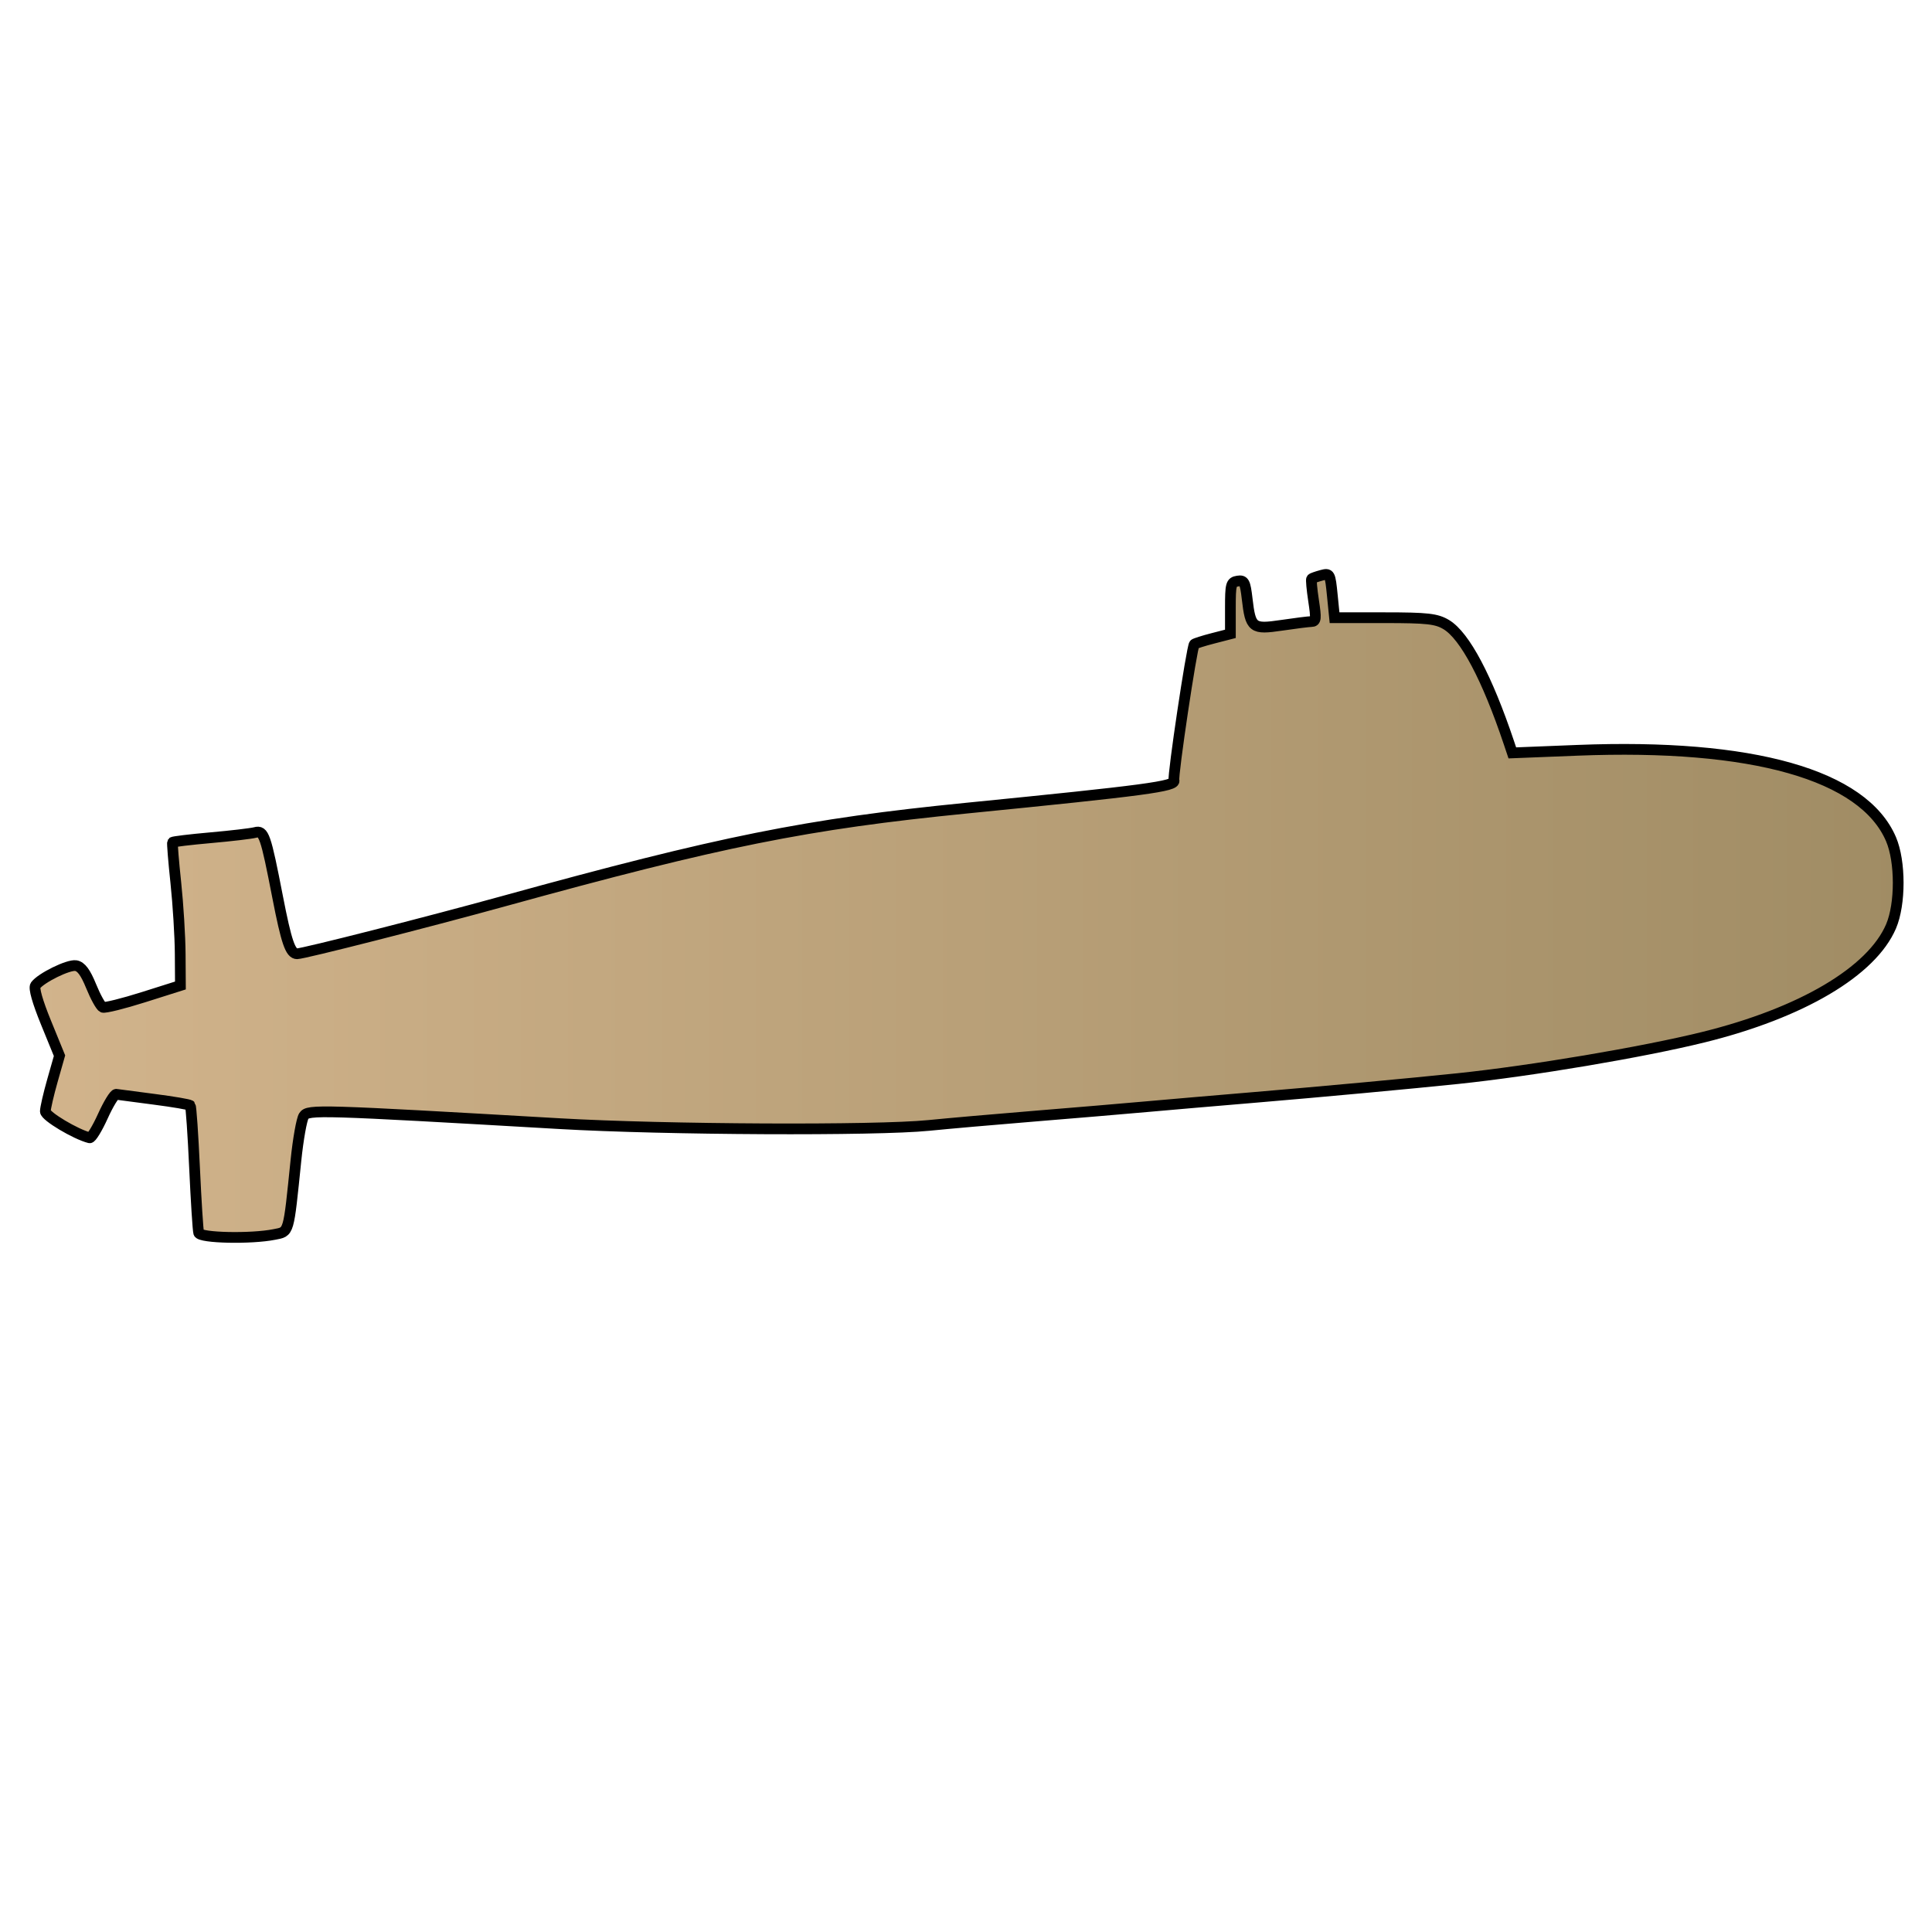
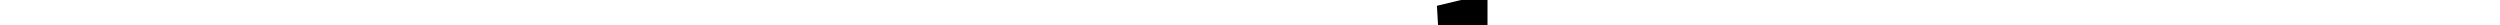
- <svg xmlns="http://www.w3.org/2000/svg" id="svg2779" width="1080" height="1080" version="1.0">
-   <defs id="defs2782">
-     </defs>
+ <svg xmlns="http://www.w3.org/2000/svg" viewBox="0 0 100 1">
  <defs>
-     <linearGradient id="de_color" x1="0%" y1="0%" x2="100%" y2="0%">
+     <linearGradient id="uk_color" x1="0%" y1="0%" x2="100%" y2="0%">
      <stop offset="0%" style="stop-color:rgb(210,180,140);stop-opacity:1" />
      <stop offset="100%" style="stop-color:rgb(160,140,100);stop-opacity:1" />
    </linearGradient>
  </defs>
-   <path fill="url(#de_color)" stroke="black" stroke-width="6" d="m 111.075,689.178 c -0.421,-1.436 -1.466,-17.834 -2.323,-36.439 -0.857,-18.608 -1.937,-34.26 -2.402,-34.784 -0.464,-0.524 -9.551,-2.077 -20.192,-3.448 -10.641,-1.371 -20.168,-2.626 -21.169,-2.787 -1.002,-0.167 -4.376,5.343 -7.498,12.231 -3.122,6.888 -6.449,12.329 -7.392,12.094 -7.815,-1.962 -24.749,-12.081 -24.749,-14.79 0,-1.797 1.781,-9.535 3.959,-17.193 l 3.959,-13.922 -7.552,-18.489 c -4.786,-11.718 -6.939,-19.326 -5.879,-20.775 3.116,-4.252 18.384,-11.753 22.556,-11.083 2.959,0.476 5.415,3.778 8.57,11.524 2.432,5.97 5.354,11.259 6.493,11.753 1.139,0.495 11.369,-2.041 22.733,-5.636 l 20.662,-6.537 -0.116,-17.742 c -0.064,-9.758 -1.163,-27.604 -2.443,-39.658 -1.28,-12.054 -2.105,-22.24 -1.833,-22.636 0.272,-0.397 9.881,-1.553 21.355,-2.569 11.474,-1.017 22.663,-2.336 24.865,-2.931 4.801,-1.3 5.804,1.588 12.496,35.974 4.924,25.304 7.157,31.82 10.899,31.82 3.6,0 72.586,-17.556 115.41,-29.37 121.37,-33.482 169.529,-43.163 258.897,-52.04 100.25,-9.958 117.002,-12.2 115.881,-15.51 -0.833,-2.461 9.917,-74.446 11.363,-76.085 0.391,-0.445 5.09,-1.937 10.441,-3.317 l 9.73,-2.511 0,-14.425 c 0,-13.288 0.321,-14.477 4.067,-15.08 3.605,-0.58 4.207,0.543 5.3,9.877 1.925,16.439 2.979,17.255 19.194,14.863 7.601,-1.123 15.145,-2.068 16.765,-2.104 2.554,-0.063 2.711,-1.603 1.181,-11.664 -0.97,-6.381 -1.466,-11.885 -1.102,-12.231 0.364,-0.346 2.836,-1.219 5.494,-1.939 4.713,-1.279 4.863,-1.002 6.08,11.186 l 1.248,12.496 28.038,0 c 23.818,0 29.005,0.584 34.459,3.886 10.371,6.276 22.795,29.727 34.973,66.008 l 1.904,5.675 36.367,-1.444 c 97.895,-3.884 159.948,13.701 175.328,49.687 5.343,12.503 5.352,36.243 0.016,48.725 -10.776,25.216 -50.067,48.422 -104.888,61.952 -34.003,8.391 -95.78,18.81 -137.28,23.154 -25.632,2.682 -78.122,7.539 -113.325,10.486 -20.776,1.739 -48.14,4.093 -60.809,5.229 -12.668,1.138 -40.862,3.519 -62.651,5.293 -21.79,1.774 -48.324,4.101 -58.966,5.172 -29.539,2.974 -147.52,2.407 -206.381,-0.994 -134.642,-7.779 -140.599,-7.957 -142.981,-4.266 -1.208,1.872 -3.182,12.989 -4.386,24.705 -4.289,41.716 -3.74,39.829 -12.063,41.503 -12.984,2.609 -41.452,2.006 -42.303,-0.895 z" id="path2790" />
+   <path id="Submarine" fill="url(#uk_color)" stroke="black" stroke-width="1" d="M 63.88,8.00 C 63.88,8.00 66.00,7.88 66.00,7.88 66.00,7.88 66.00,6.88 66.00,6.88 66.00,6.88 85.00,6.75 85.00,6.75 85.00,6.75 86.00,6.00 86.00,6.00 86.00,6.00 98.75,6.00 98.75,6.00 98.75,6.00 98.88,9.62 98.88,9.62 98.88,9.62 97.88,10.88 97.88,10.88 97.88,10.88 98.00,12.62 98.00,12.62 98.00,12.62 96.00,14.88 96.00,14.88 96.00,14.88 22.25,14.88 22.25,14.88 22.25,14.88 21.75,13.75 21.75,13.75 21.75,13.75 15.38,13.75 15.38,13.75 15.38,13.75 14.88,12.88 14.88,12.88 14.88,12.88 10.12,12.75 10.12,12.75 10.12,12.75 9.12,11.88 9.12,11.88 9.12,11.88 1.00,11.75 1.00,11.75 1.00,11.75 1.00,9.12 1.00,9.12 1.00,9.12 7.12,9.12 7.12,9.12 7.12,9.12 7.88,8.00 7.88,8.00 7.88,8.00 21.38,8.00 21.38,8.00 21.38,8.00 21.25,6.88 21.25,6.88 21.25,6.88 22.50,6.88 22.50,6.88 22.50,6.88 22.62,8.00 22.62,8.00 22.62,8.00 54.88,8.12 54.88,8.12 54.88,8.12 55.12,6.25 55.12,6.25 55.12,6.25 57.00,6.12 57.00,6.12 57.00,6.12 58.25,5.00 58.25,5.00 58.25,5.00 58.00,0.62 58.00,0.62 58.00,0.62 59.00,0.38 59.00,0.38 59.00,0.38 59.00,3.75 59.00,3.75 59.00,3.75 61.75,3.88 61.75,3.88 61.75,3.88 61.88,1.62 61.88,1.62 61.88,1.62 62.88,1.75 62.88,1.75 62.88,1.75 62.75,3.88 62.75,3.88 62.75,3.88 64.00,3.75 64.00,3.75 64.00,3.75 63.88,8.50 63.88,8.50" />
</svg>
